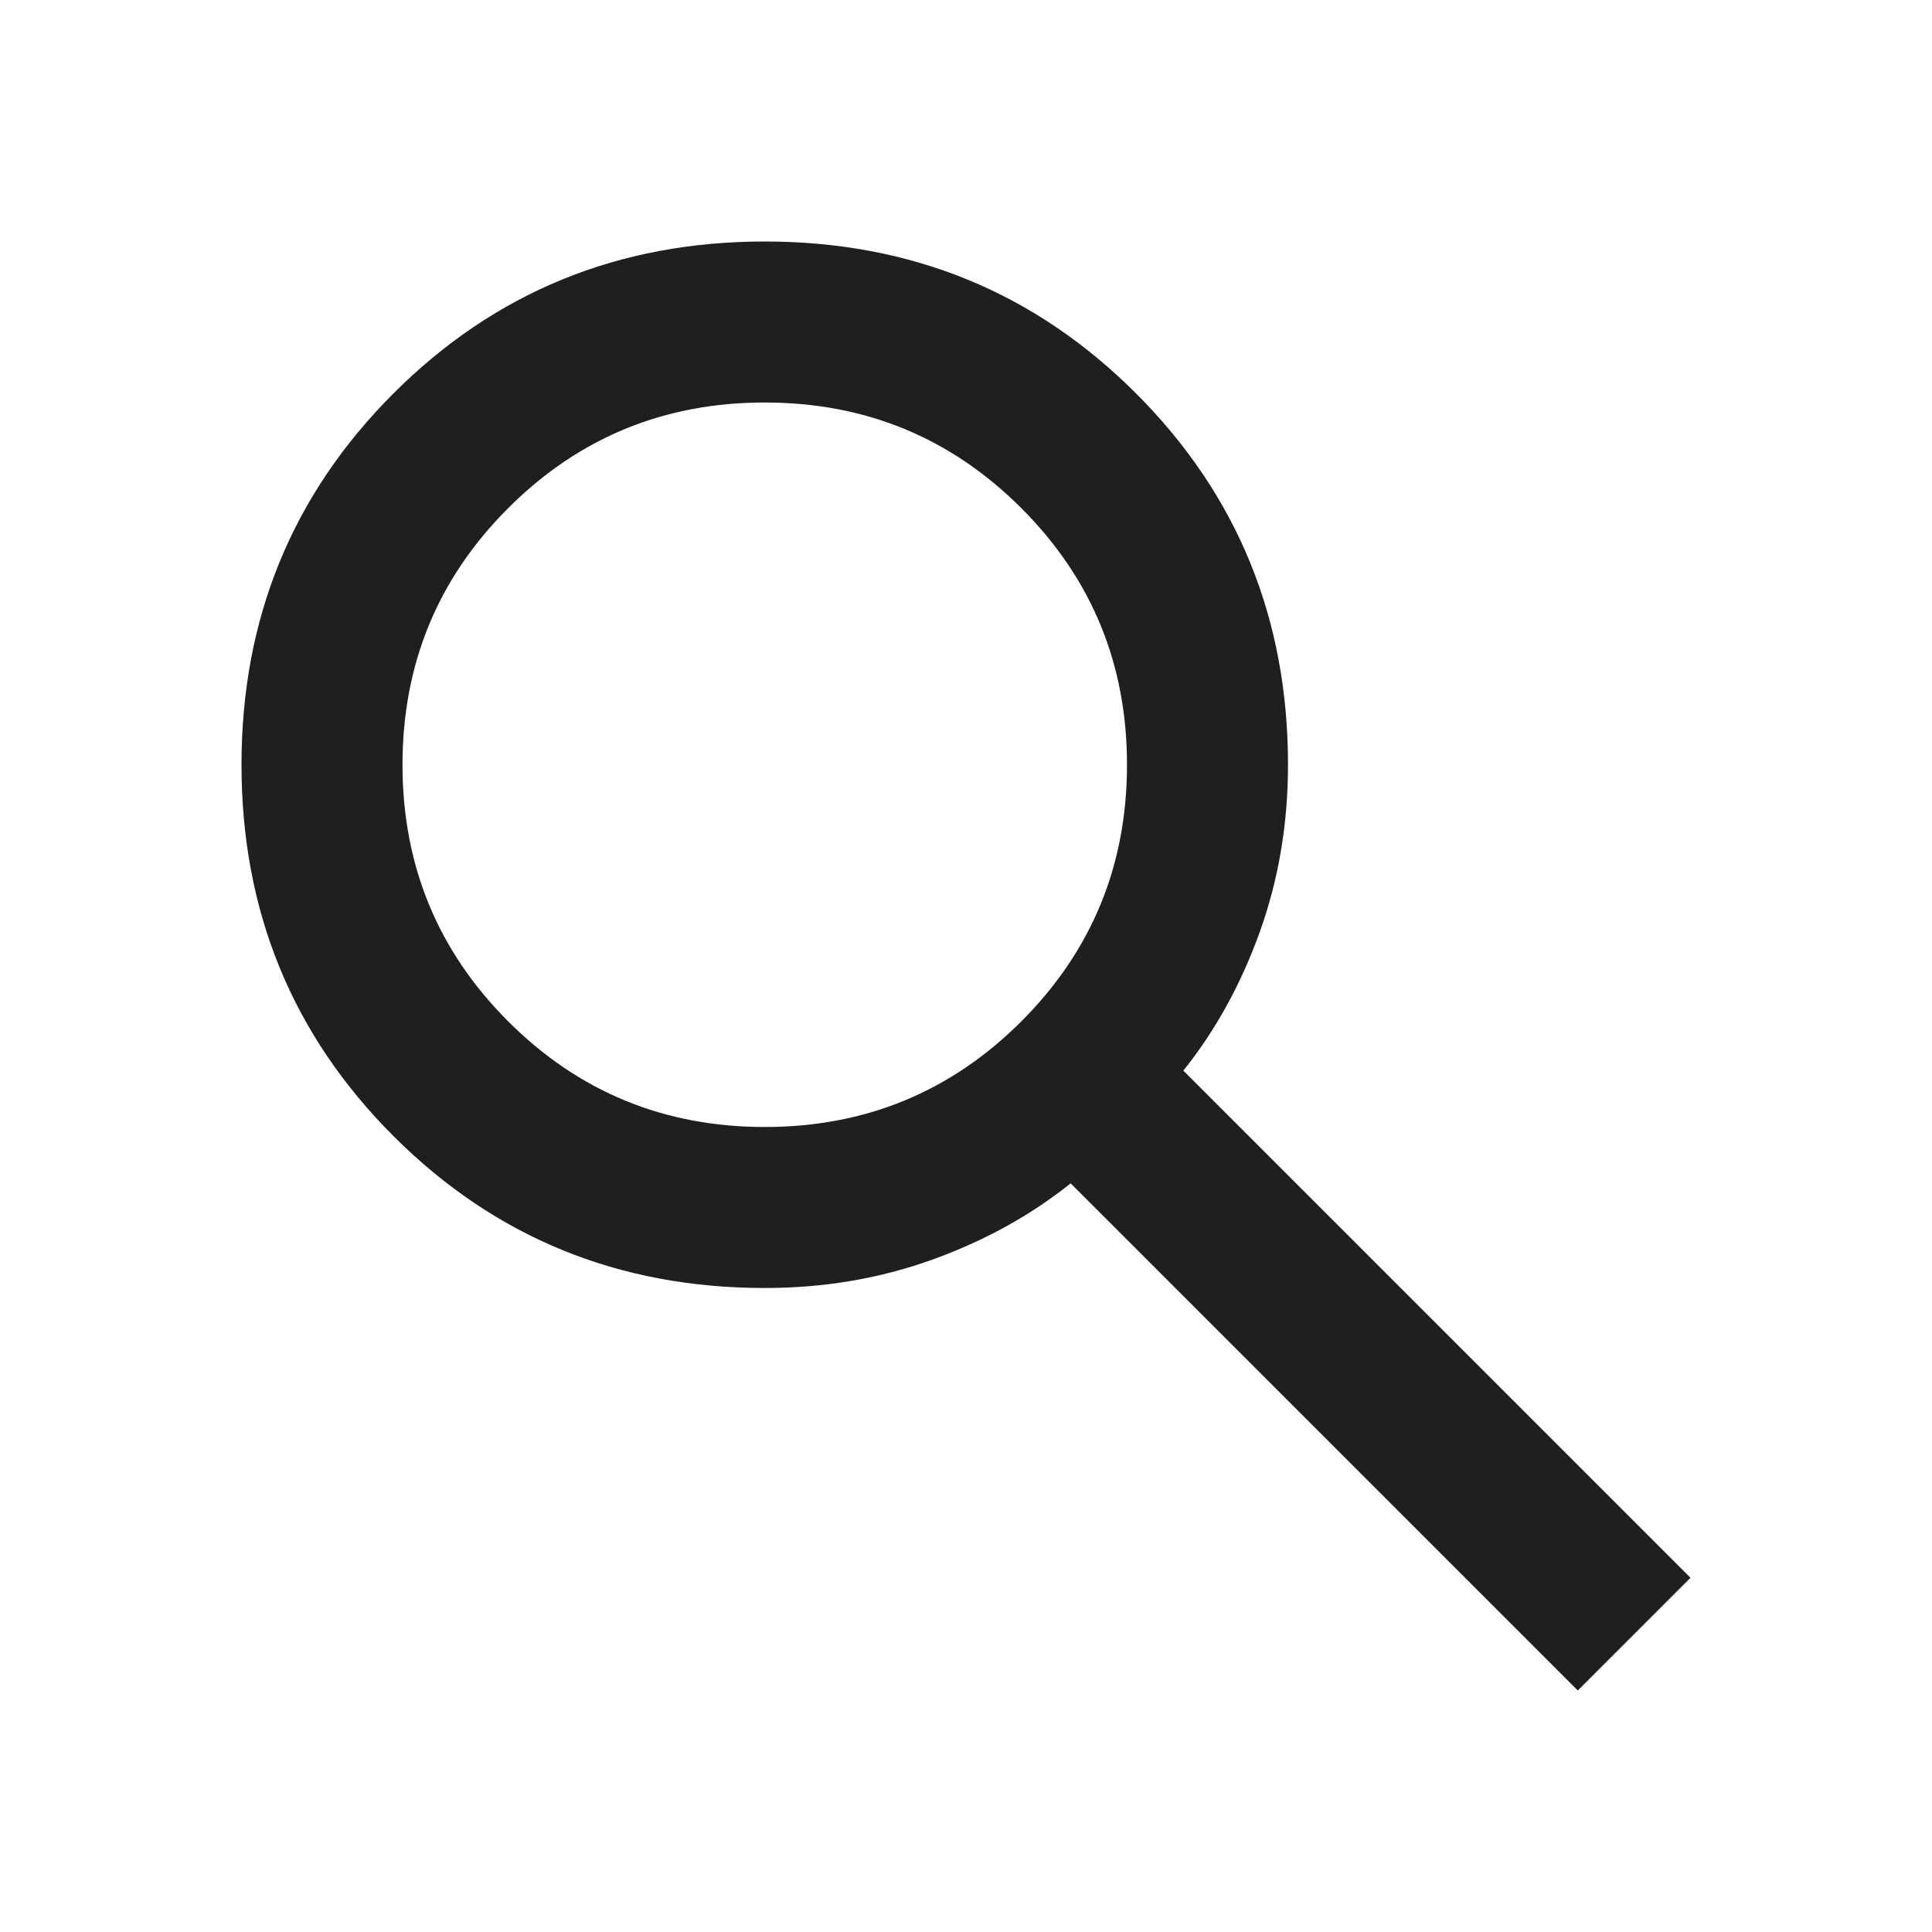
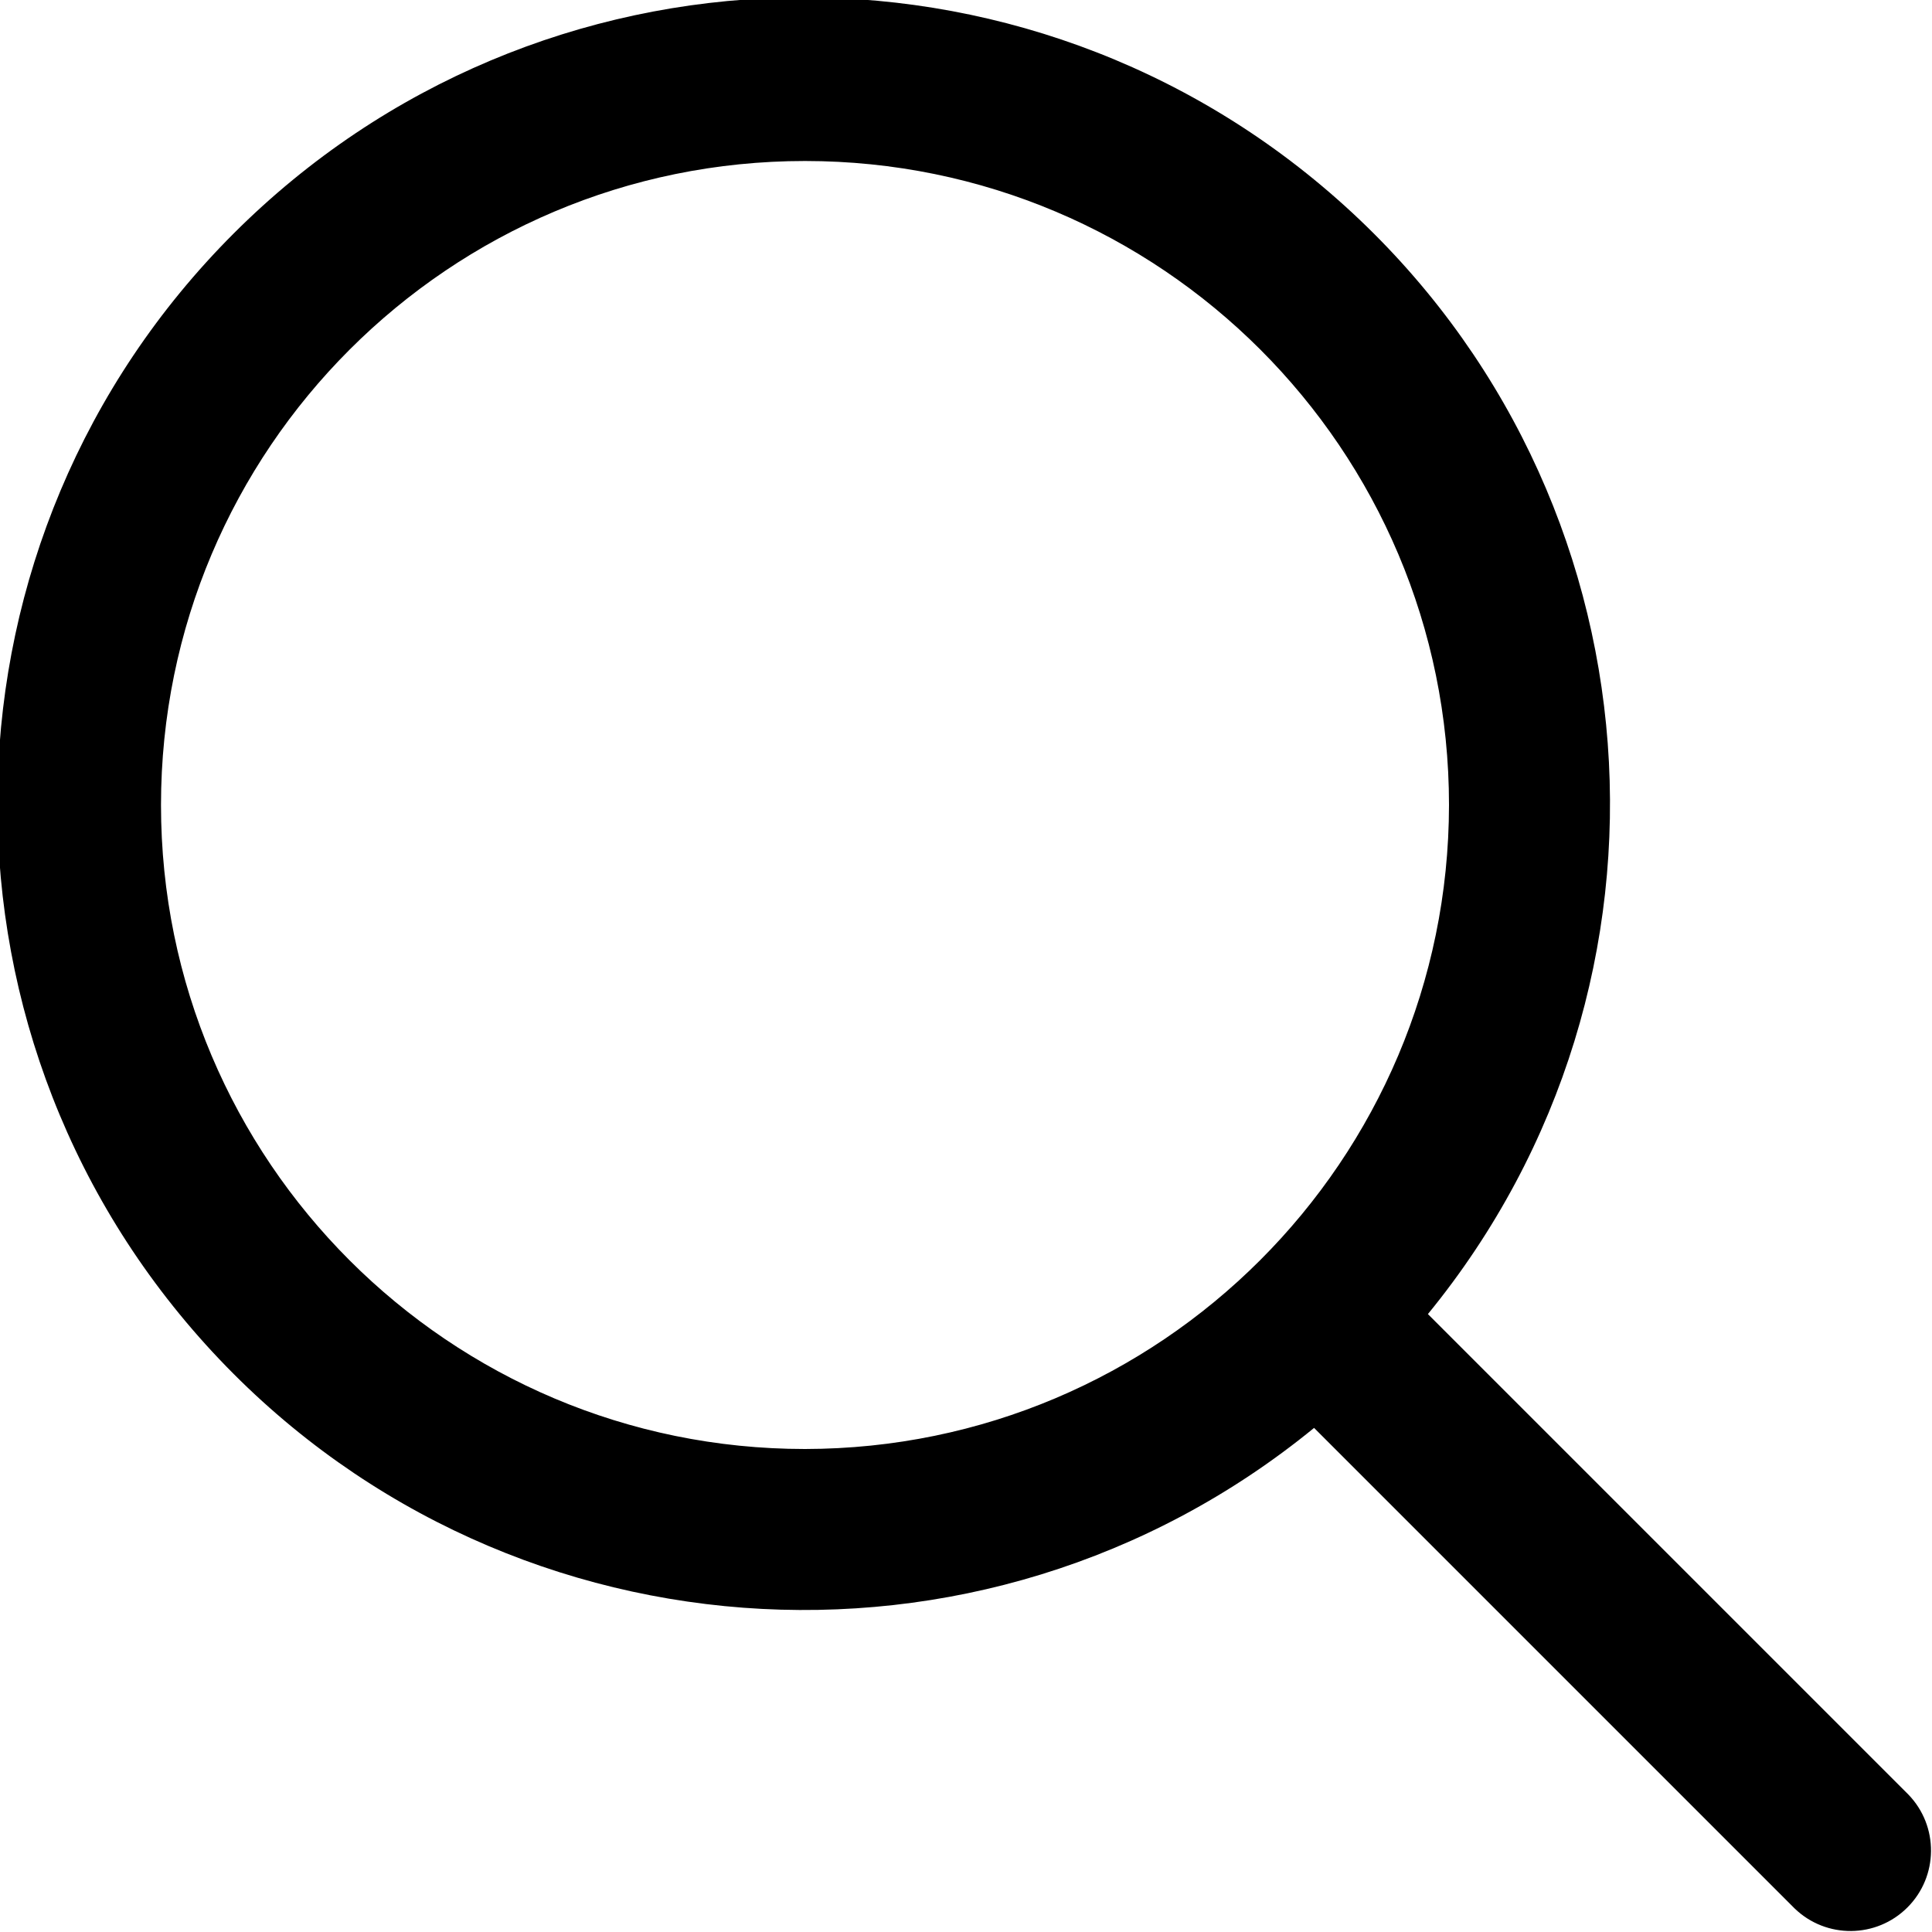
- <svg xmlns="http://www.w3.org/2000/svg" height="24px" viewBox="0 -960 960 960" width="24px" fill="#1f1f1f">
-   <path d="M784-120 532-372q-30 24-69 38t-83 14q-109 0-184.5-75.5T120-580q0-109 75.5-184.5T380-840q109 0 184.5 75.5T640-580q0 44-14 83t-38 69l252 252-56 56ZM380-400q75 0 127.5-52.5T560-580q0-75-52.5-127.5T380-760q-75 0-127.5 52.5T200-580q0 75 52.5 127.5T380-400Z" />
+ <svg xmlns="http://www.w3.org/2000/svg" id="Outline" viewBox="0 0 24 24" width="512" height="512">
+   <path d="M23.707,22.293l-5.969-5.969a10.016,10.016,0,1,0-1.414,1.414l5.969,5.969a1,1,0,0,0,1.414-1.414ZM10,18a8,8,0,1,1,8-8A8.009,8.009,0,0,1,10,18Z" />
</svg>
